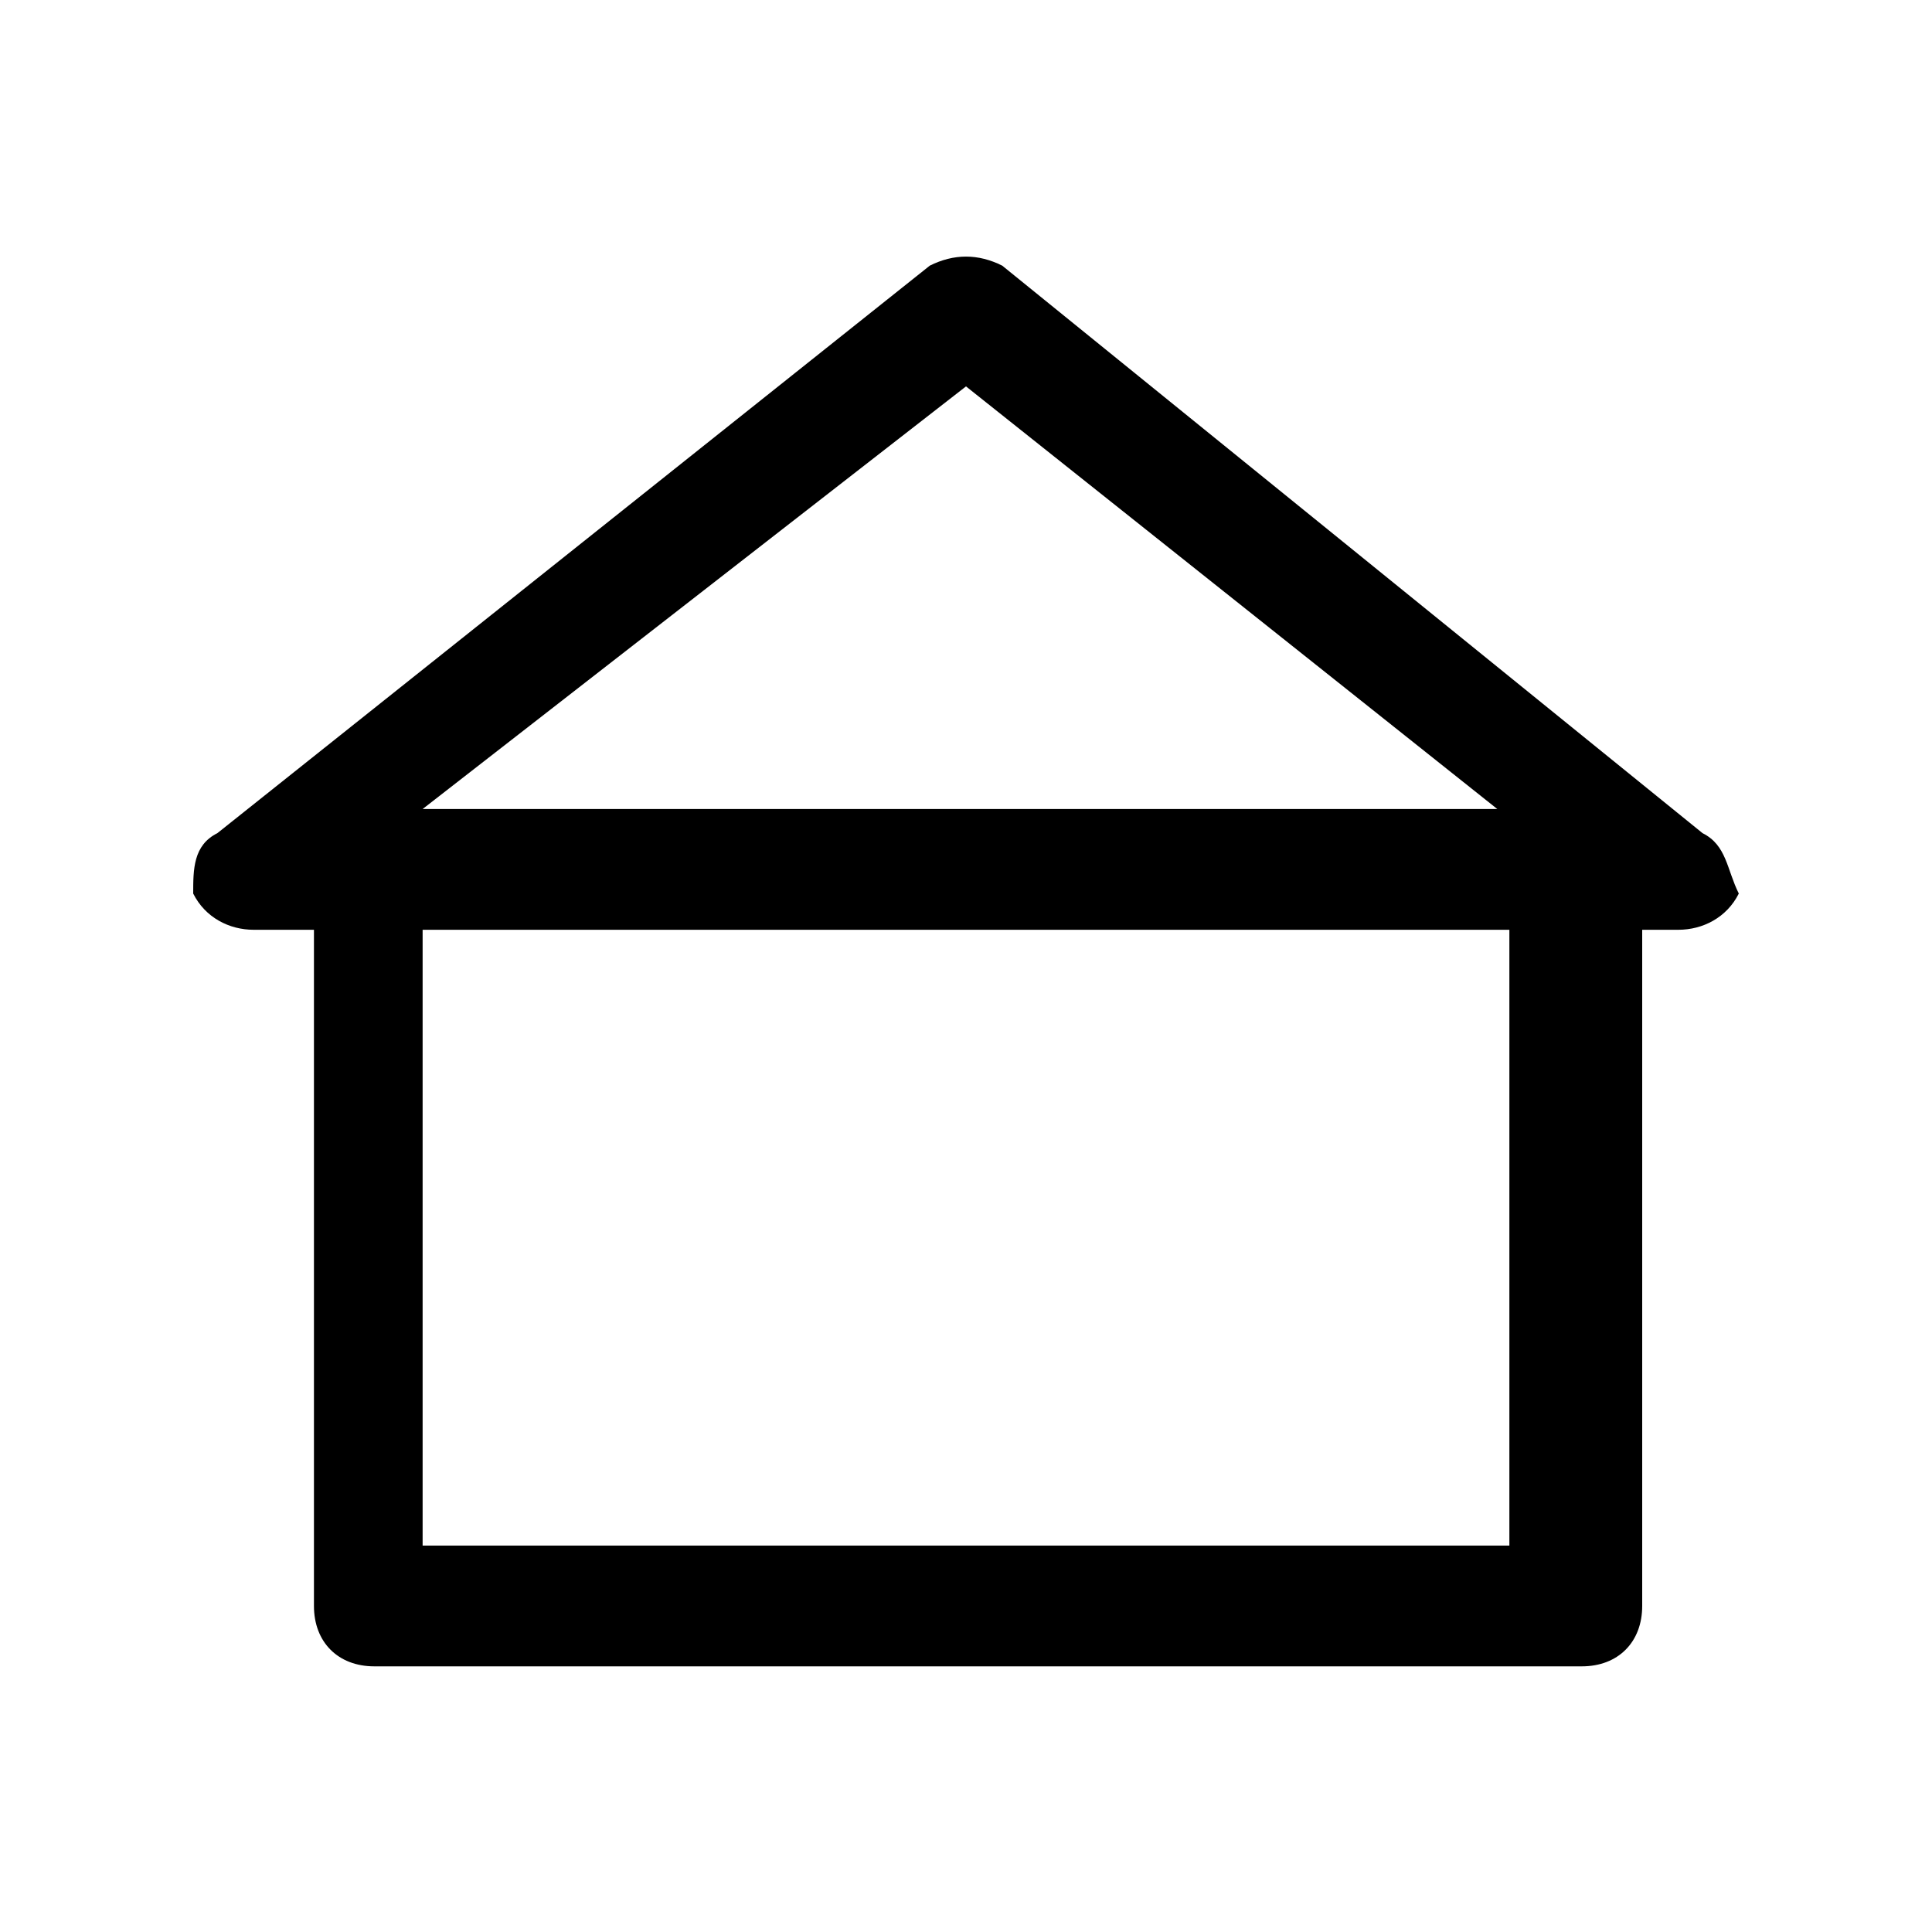
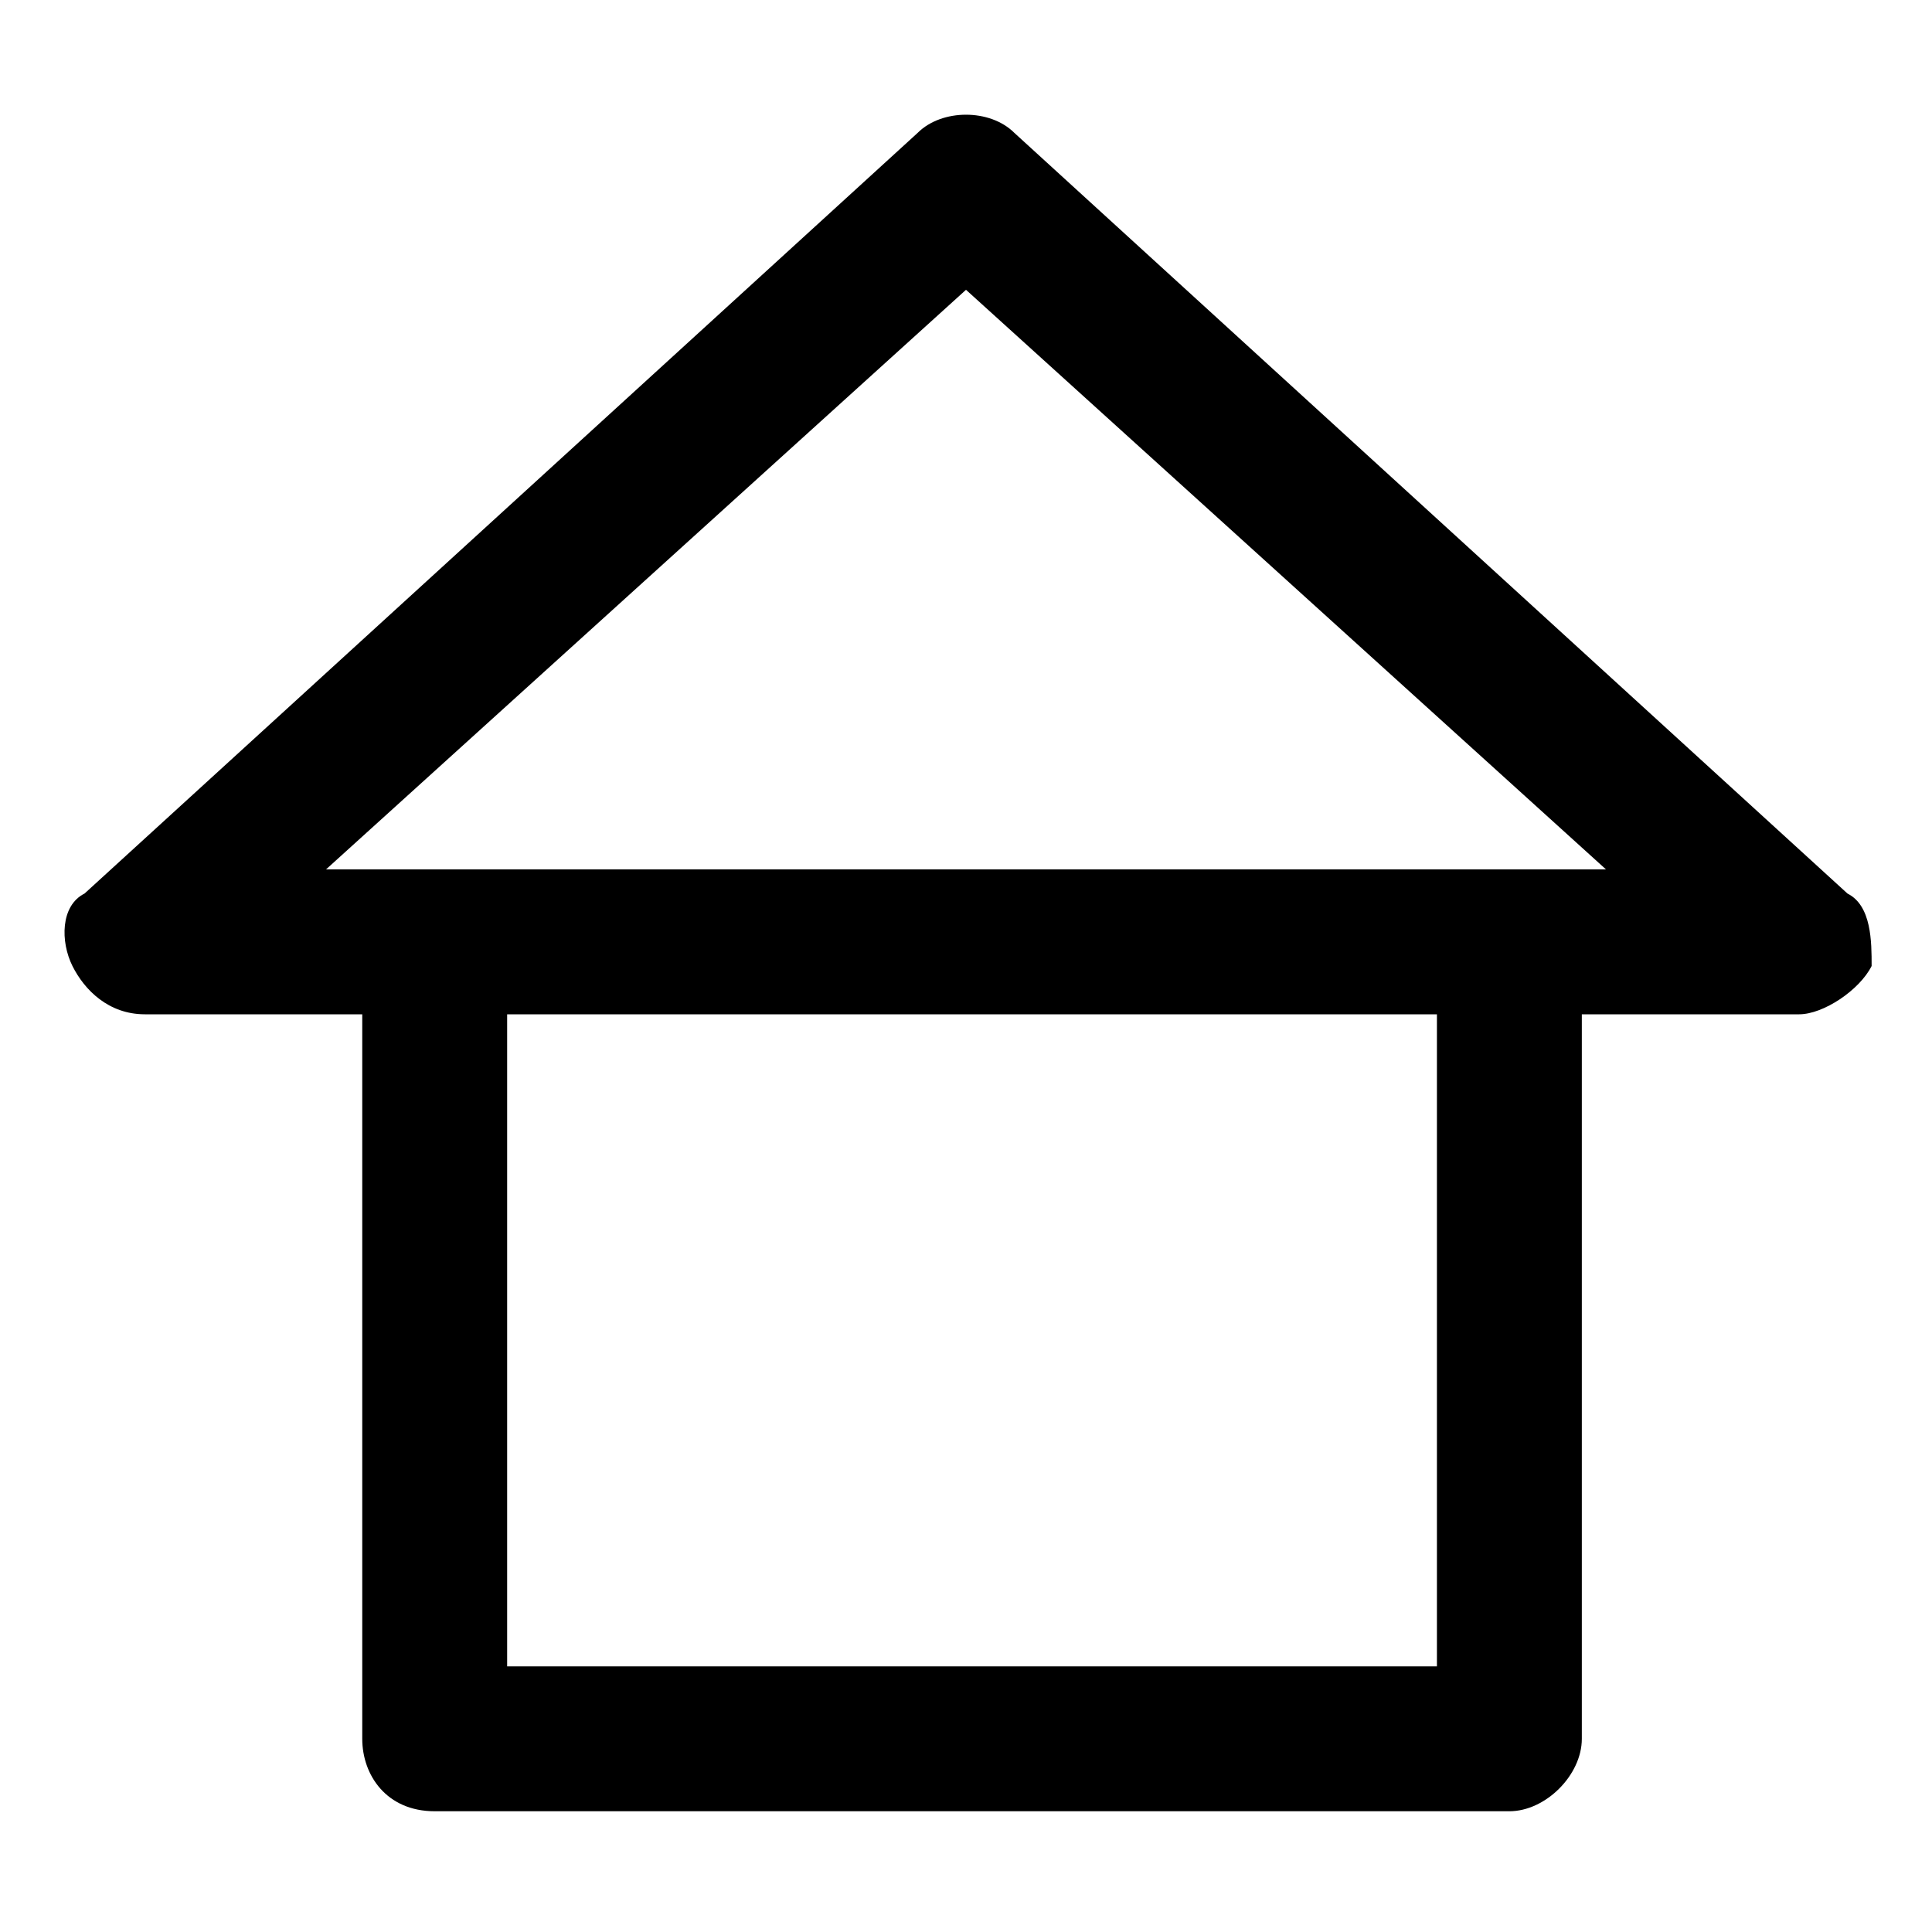
<svg xmlns="http://www.w3.org/2000/svg" version="1.1" id="Layer_1" x="0px" y="0px" viewBox="0 0 16 16" style="enable-background:new 0 0 16 16;" xml:space="preserve">
-   <path d="M14.1,6.9L8.3,2.2c-0.2-0.1-0.4-0.1-0.6,0L1.8,6.9C1.6,7,1.6,7.2,1.6,7.4c0.1,0.2,0.3,0.3,0.5,0.3h0.5v5.6  c0,0.3,0.2,0.5,0.5,0.5h10c0.3,0,0.5-0.2,0.5-0.5V7.7h0.3c0.2,0,0.4-0.1,0.5-0.3C14.3,7.2,14.3,7,14.1,6.9z M8,3.2l4.4,3.5H3.5  L8,3.2z M12.5,12.8h-9V7.7h9V12.8z" />
+   <path d="M15.3,7.4L8.4,1.1c-0.2-0.2-0.6-0.2-0.8,0L0.7,7.4C0.5,7.5,0.5,7.8,0.6,8c0.1,0.2,0.3,0.4,0.6,0.4H3v6C3,14.7,3.2,15,3.6,15  h8.9c0.3,0,0.6-0.3,0.6-0.6v-6h1.8c0.2,0,0.5-0.2,0.6-0.4C15.5,7.8,15.5,7.5,15.3,7.4z M11.8,13.8H4.2V8.4h7.7V13.8z M12.4,7.2H3.6  H2.7L8,2.4l5.3,4.8H12.4z" />
</svg>
